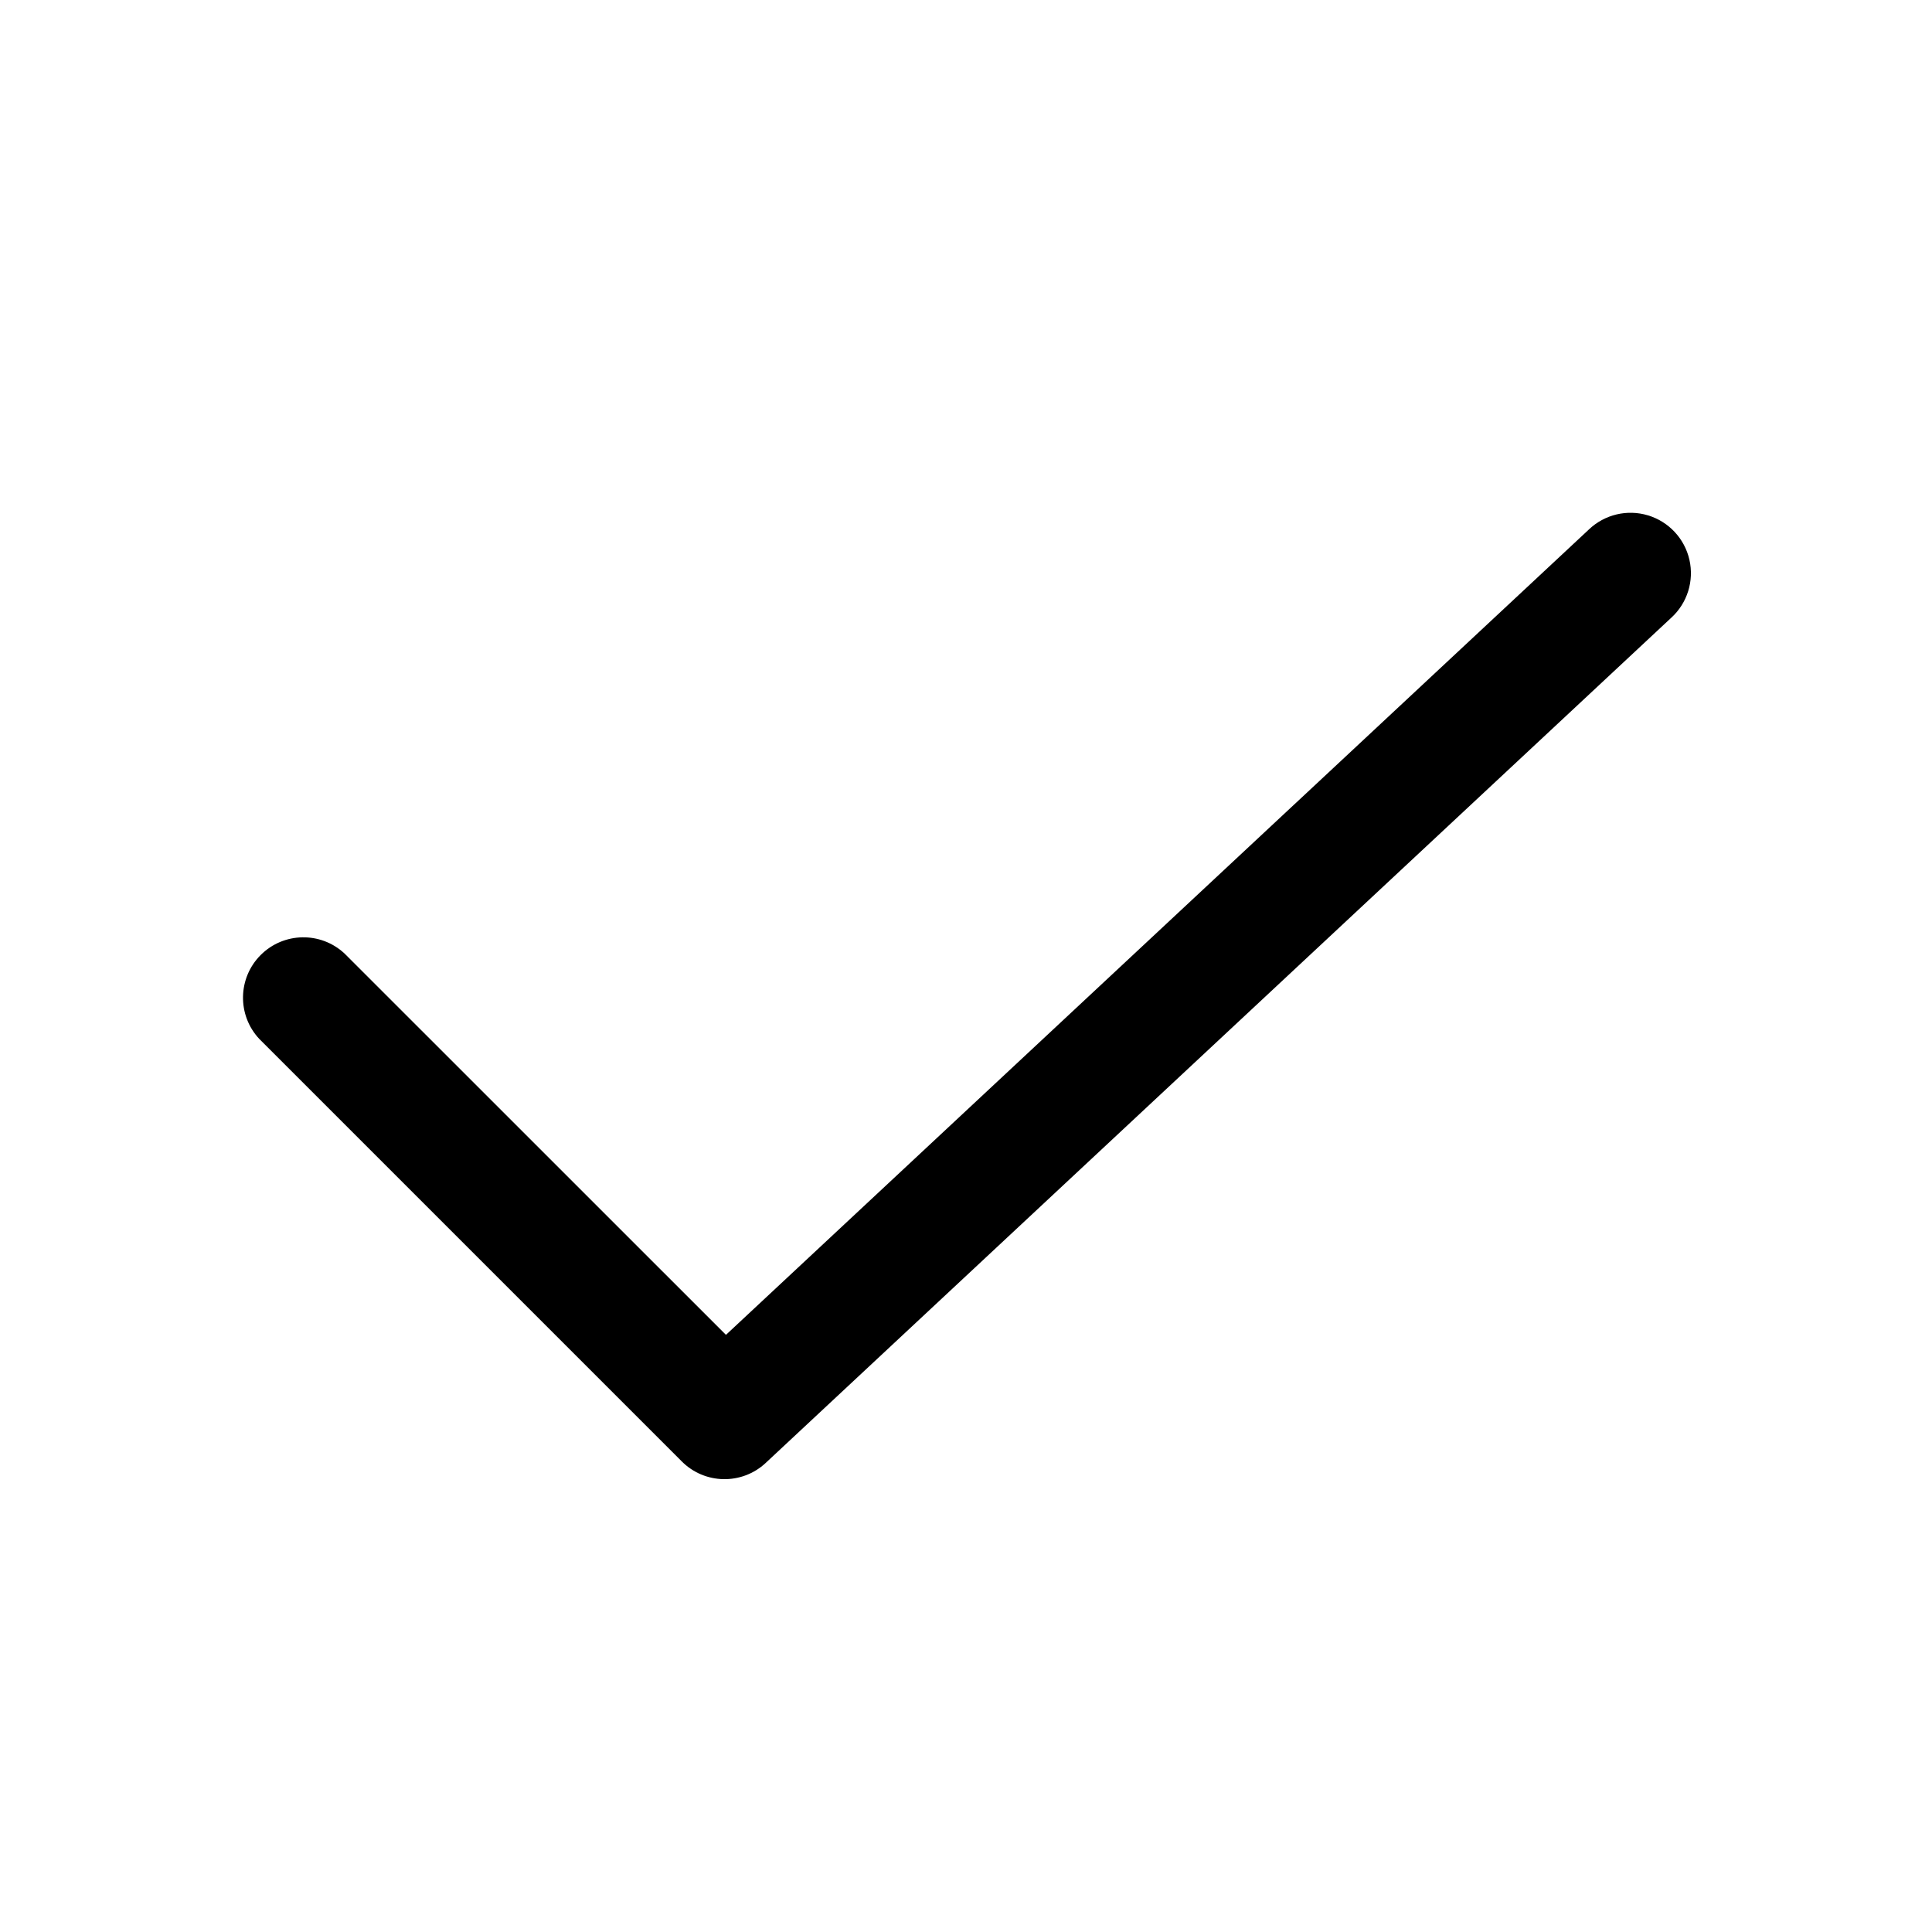
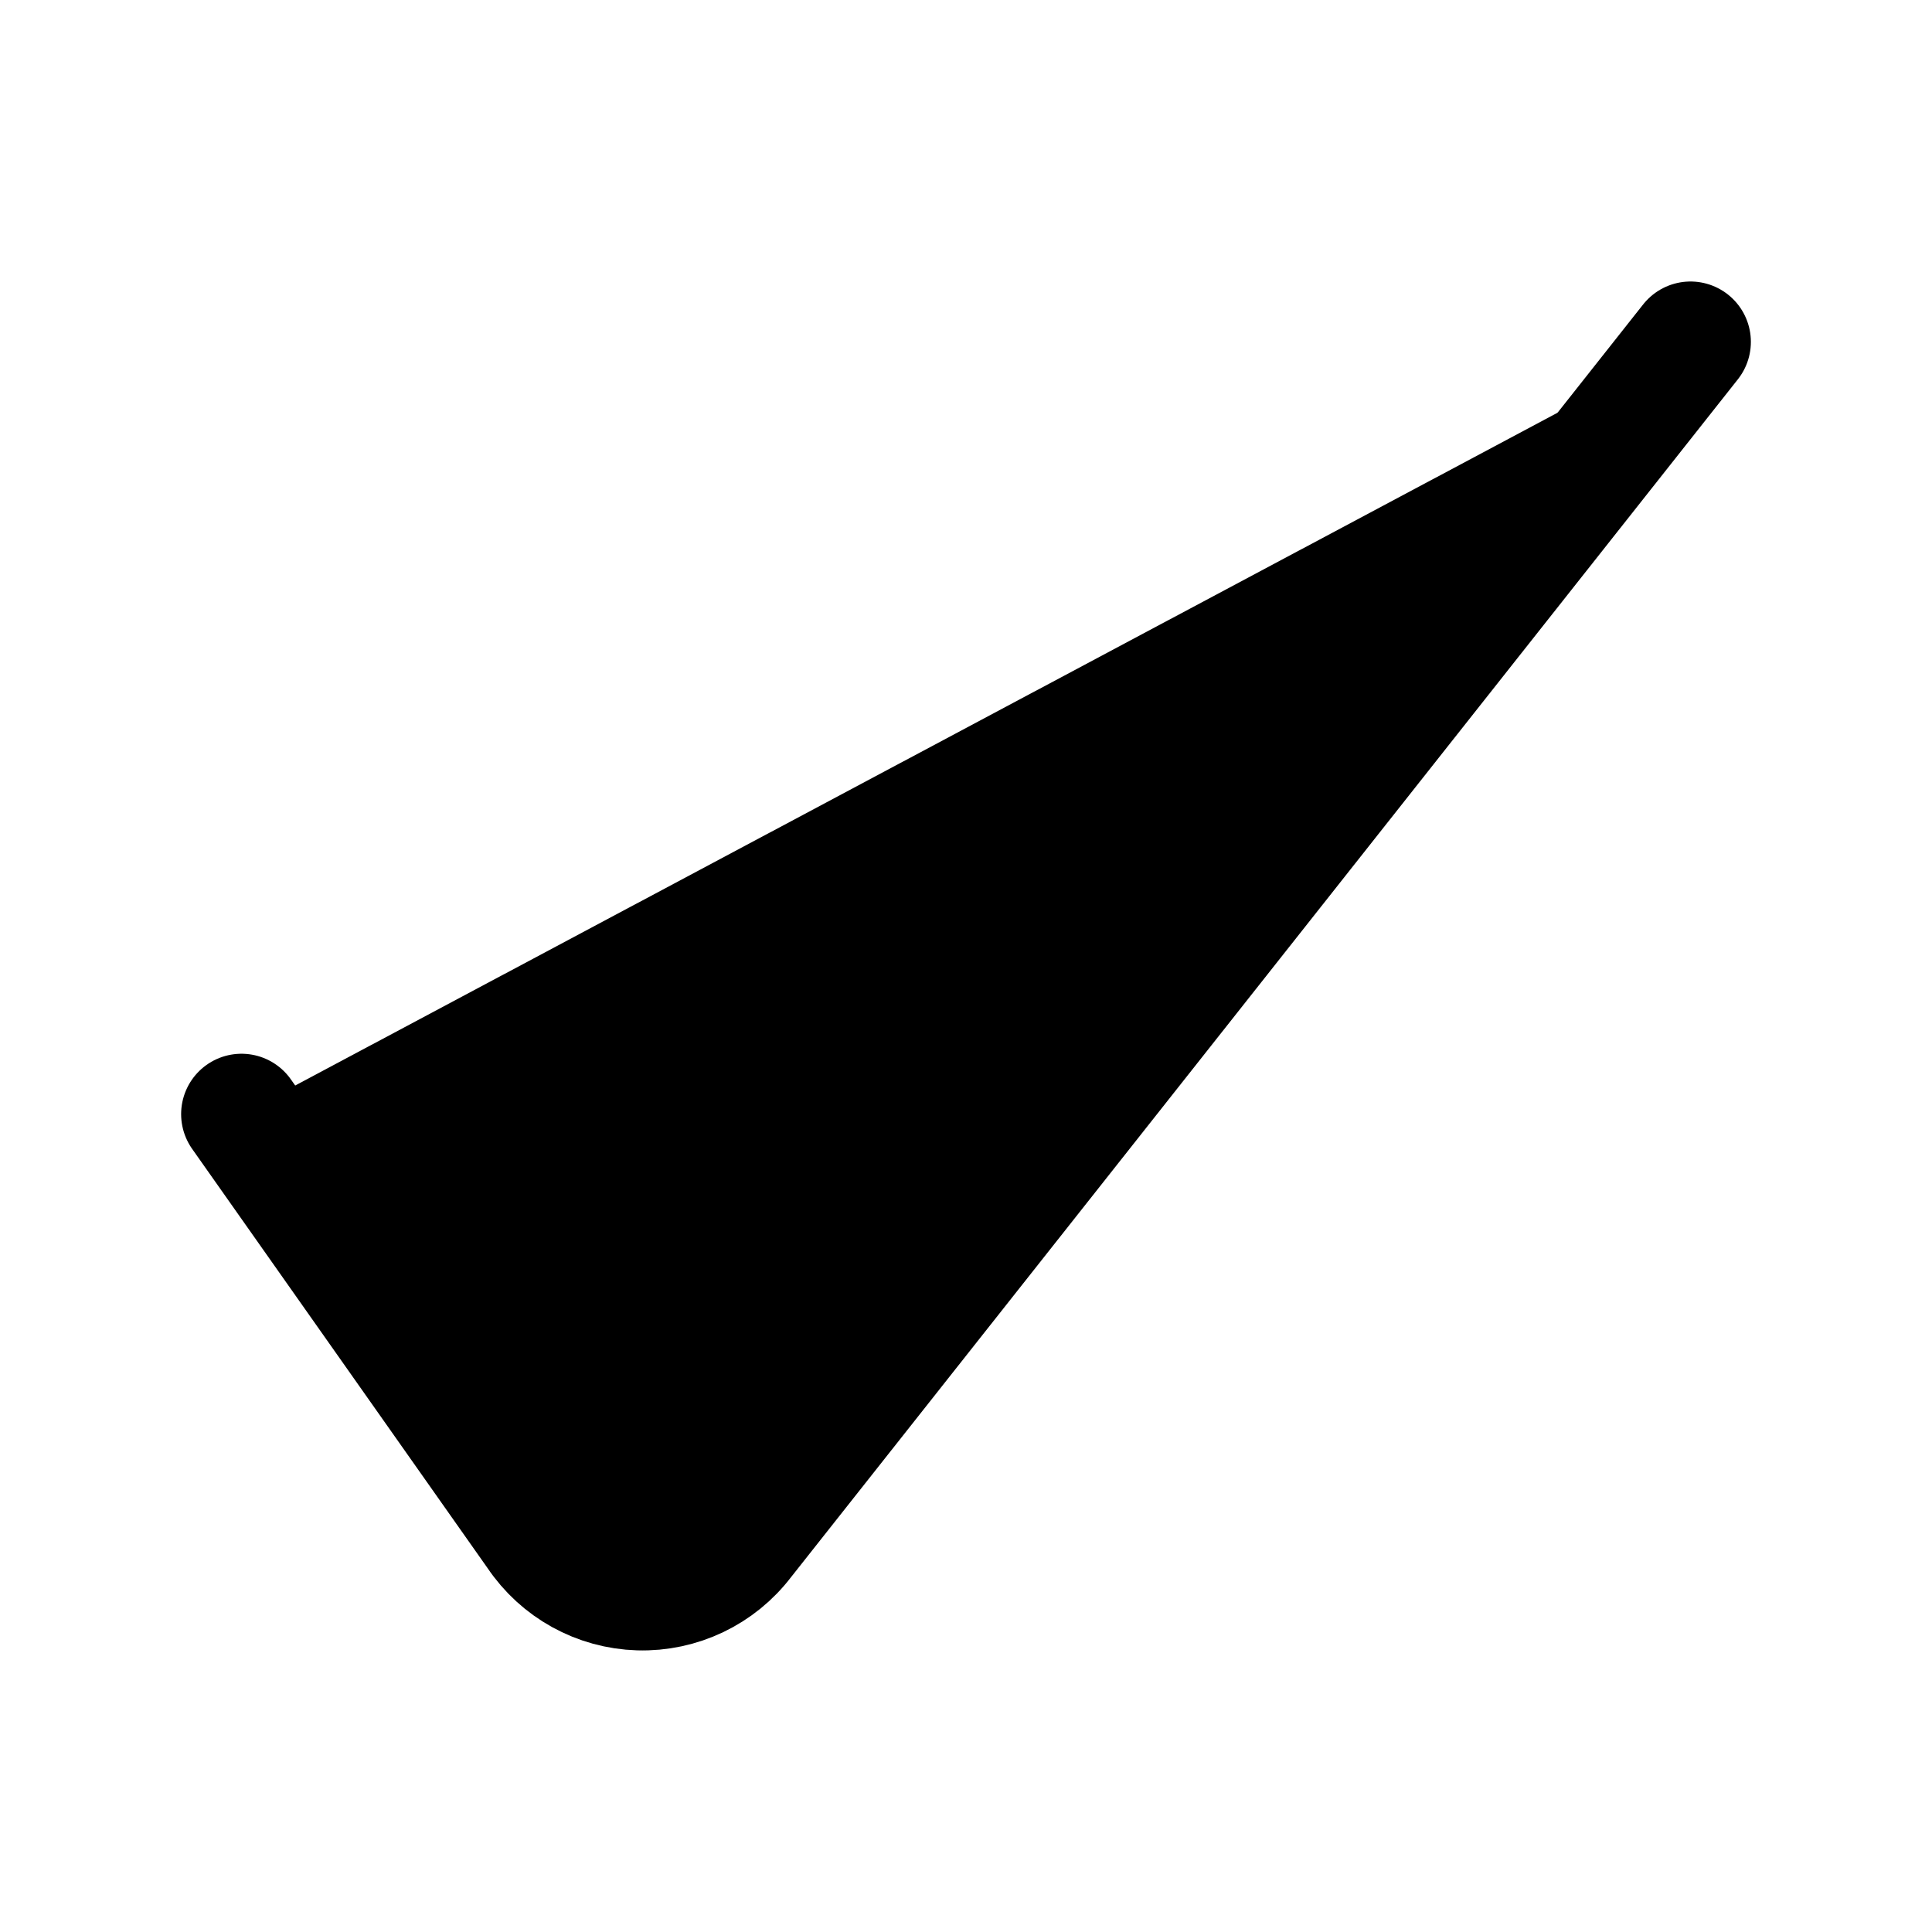
<svg xmlns="http://www.w3.org/2000/svg" viewBox="0 0 24 24">
-   <path fill-rule="evenodd" clip-rule="evenodd" d="M20.762 7.673a.75.75 0 1 0-1.024-1.096L9.018 16.582 4.28 11.845a.75.75 0 0 0-1.06 1.06l5.248 5.248a.75.75 0 0 0 1.044.02l.002-.002" />
+   <path d="M3 13.84l3.675 5.215a1.574 1.574 0 0 0 2.56.076L21 4.247" stroke="#000" stroke-width="1.5" stroke-linecap="round" stroke-linejoin="round" />
</svg>
